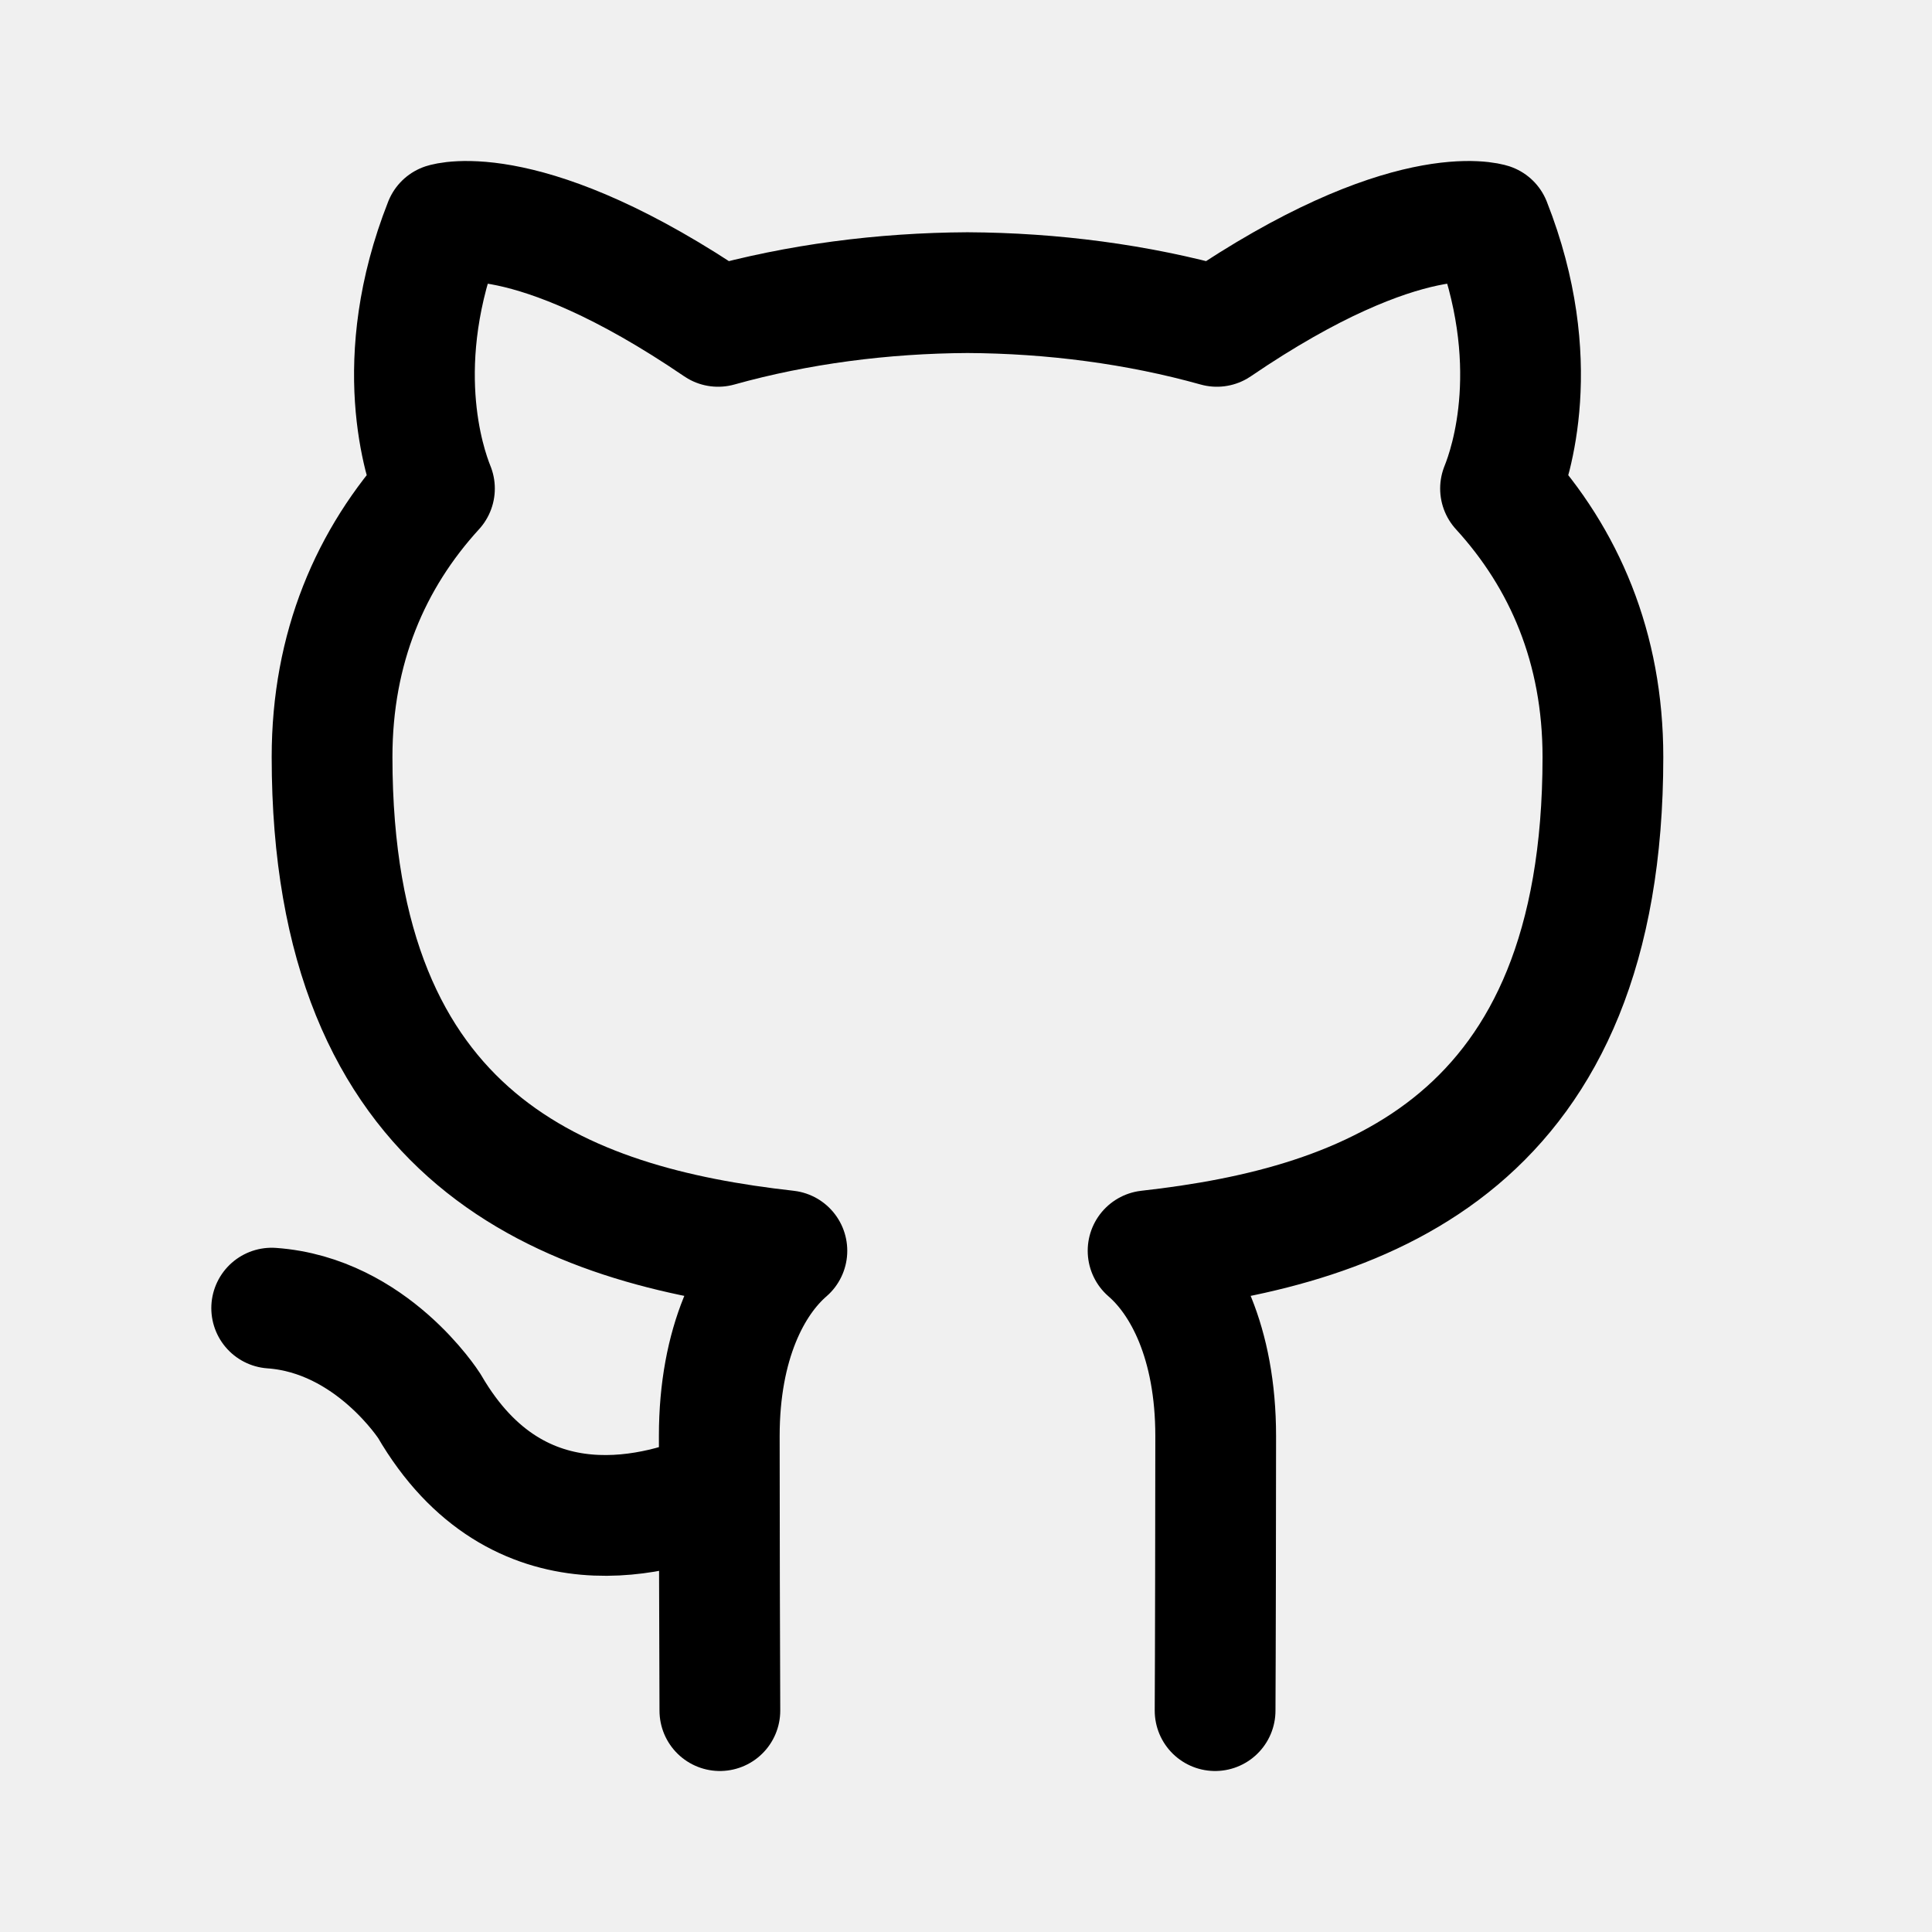
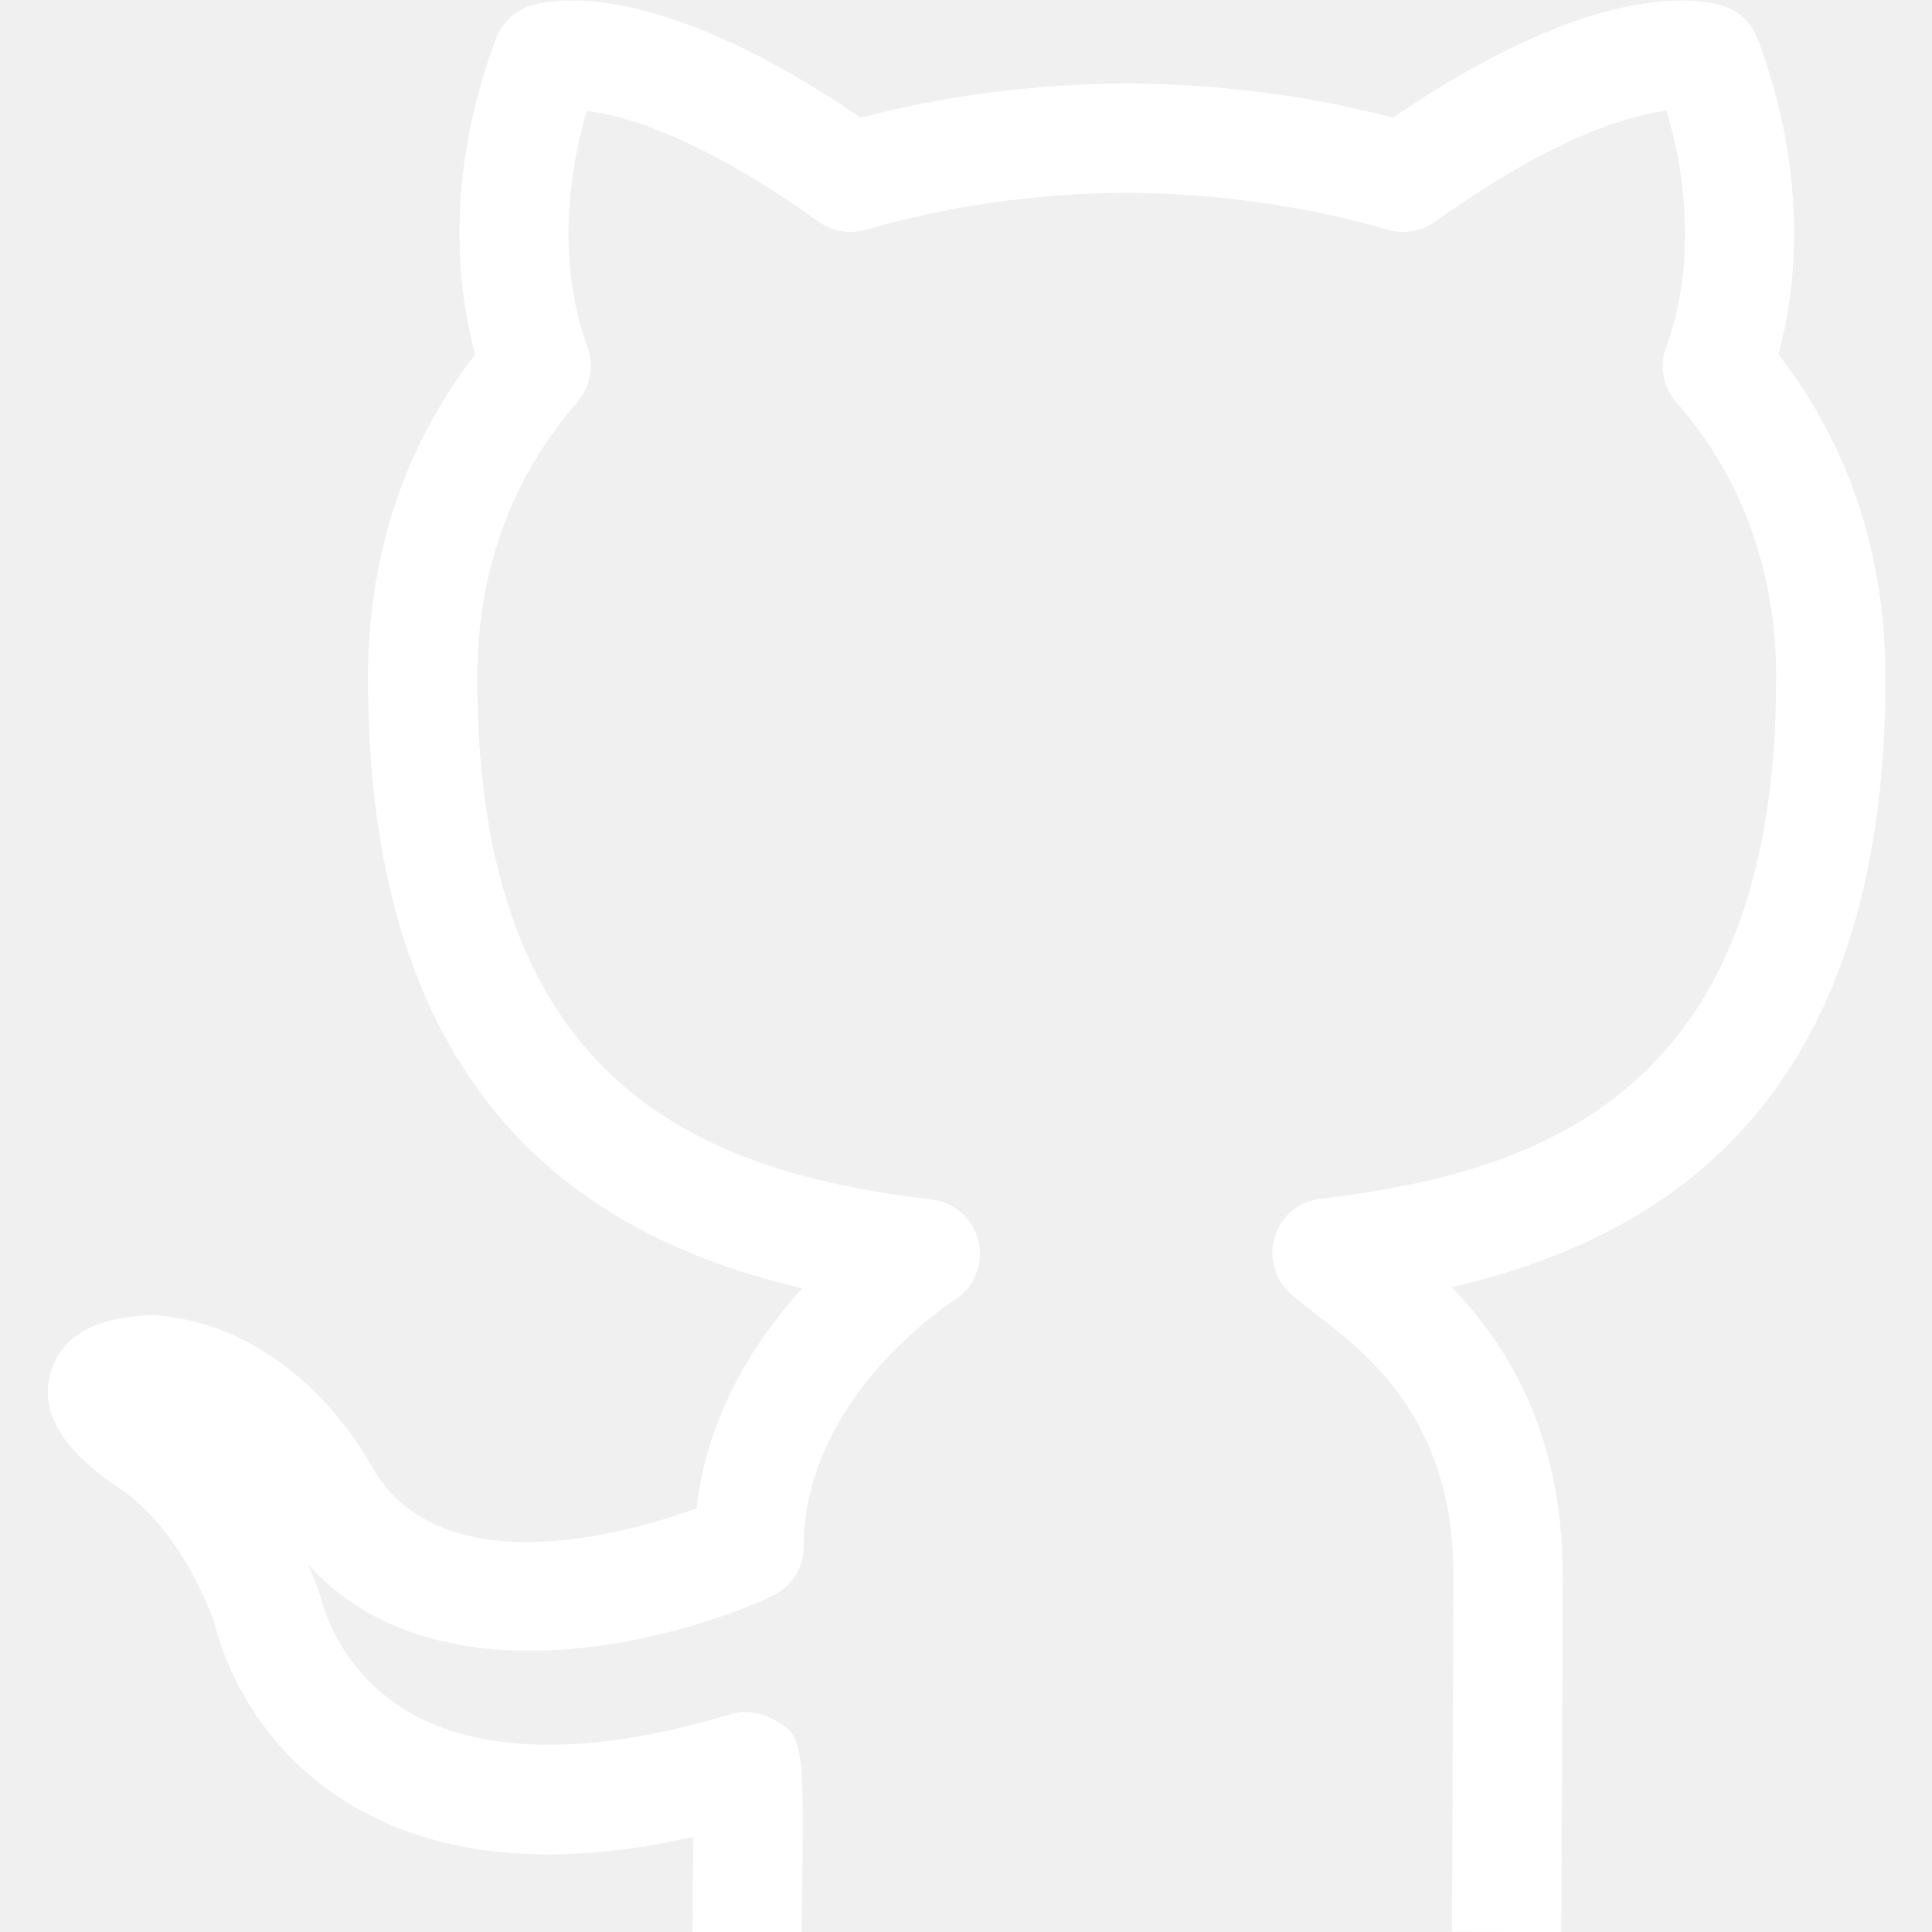
- <svg xmlns="http://www.w3.org/2000/svg" width="800px" height="800px" viewBox="0 0 192 192" fill="none">
-   <path stroke="#000000" stroke-linecap="round" stroke-linejoin="round" stroke-width="12" d="M120.755 170c.03-4.669.059-20.874.059-27.29 0-9.272-3.167-15.339-6.719-18.41 22.051-2.464 45.201-10.863 45.201-49.067 0-10.855-3.824-19.735-10.175-26.683 1.017-2.516 4.413-12.63-.987-26.32 0 0-8.296-2.672-27.202 10.204-7.912-2.213-16.371-3.308-24.784-3.352-8.414.044-16.872 1.14-24.785 3.352C52.457 19.558 44.162 22.23 44.162 22.23c-5.4 13.69-2.004 23.804-.987 26.32C36.824 55.498 33 64.378 33 75.233c0 38.204 23.149 46.603 45.2 49.067-3.551 3.071-6.719 9.138-6.719 18.41 0 6.416.03 22.621.059 27.29M27 130c9.939.703 15.67 9.735 15.67 9.735 8.834 15.199 23.178 10.803 28.815 8.265" />
+ <svg xmlns="http://www.w3.org/2000/svg" fill="#FFFFFF" width="800px" height="800px" viewBox="0 0 1920 1920" stroke="#FFFFFF">
+   <g id="SVGRepo_bgCarrier" stroke-width="0" />
+   <g id="SVGRepo_tracerCarrier" stroke-linecap="round" stroke-linejoin="round" />
+   <g id="SVGRepo_iconCarrier">
+     <path d="M1873.256 674.212c0-122.468-35.728-230.622-106.325-321.88 15.712-57.683 32.5-171.972-20.77-313.703-5.596-15.066-17.864-26.796-33.146-32.07-19.155-6.564-122.144-30.347-328.552 110.953-84.157-22.169-172.94-33.576-264.844-34.114-91.582.538-180.366 11.945-264.306 34.114C648.689-23.68 545.7-.005 526.437 6.56c-15.282 5.165-27.55 17.003-33.146 32.177-53.162 141.623-36.374 255.912-20.555 313.594-70.704 91.582-106.54 199.629-106.54 321.88 0 422.826 221.905 557.131 432.188 605.666-46.49 50.903-95.24 125.158-105.68 219.537-71.78 26.044-257.633 78.13-325.109-44.015-3.013-5.596-73.394-137.641-215.017-148.08-25.075 1.184-84.587 4.305-101.052 54.346-18.51 55.961 39.495 97.716 67.906 117.41.538.323 55.745 31.962 93.841 132.045.969 4.628 23.783 114.72 134.951 181.55 87.492 52.731 202.319 63.493 341.252 32.284 0 23.46-.323 48.212-.43 63.386l-.324 31.101H796.34l.215-29.81c1.937-161.532 2.045-164.653-30.778-181.656-12.484-6.457-27.012-7.964-40.356-3.659-136.243 41.002-246.98 40.033-320.052-2.798-70.488-41.54-85.985-108.908-88.89-119.67-3.875-10.653-8.072-20.662-12.269-30.24 126.987 145.713 372.138 77.161 463.289 33.792 18.833-8.825 30.778-27.765 30.778-48.535 0-149.372 148.295-244.182 149.802-245.15 19.371-12.16 28.949-35.19 23.998-57.36-4.95-22.276-23.352-39.065-46.06-41.755-223.626-26.796-452.204-109.338-452.204-518.388 0-106.325 33.577-198.983 99.76-275.175 12.915-15.067 16.681-36.052 9.579-54.562-9.793-25.397-36.482-112.782-.323-234.819 35.729 4.09 110.845 24.321 231.16 110.307 13.344 9.578 30.455 12.376 46.383 7.856 80.497-23.568 170.356-36.267 259.248-36.805 89.321.538 179.073 13.237 259.786 36.805 15.927 4.52 32.93 1.722 46.382-7.856 121.176-86.631 196.4-106.433 230.73-110.63 36.482 122.145 9.793 209.745 0 235.142-7.21 18.51-3.444 39.603 9.578 54.562 66.076 75.977 99.545 168.527 99.545 275.175 0 409.157-229.115 491.161-453.173 517.527-20.985 2.475-38.634 16.896-44.984 37.02-6.456 20.017-.538 42.078 15.067 56.284 6.35 5.703 14.958 12.483 25.074 20.231 51.333 39.28 137.211 105.034 137.211 259.571 0 85.448-1.399 354.273-1.399 354.273l107.617.539s1.399-269.257 1.399-354.812c0-141.838-56.499-229.976-110.845-285.937 210.39-48.427 431.65-182.517 431.65-604.696" fill-rule="evenodd" />
+   </g>
</svg>
